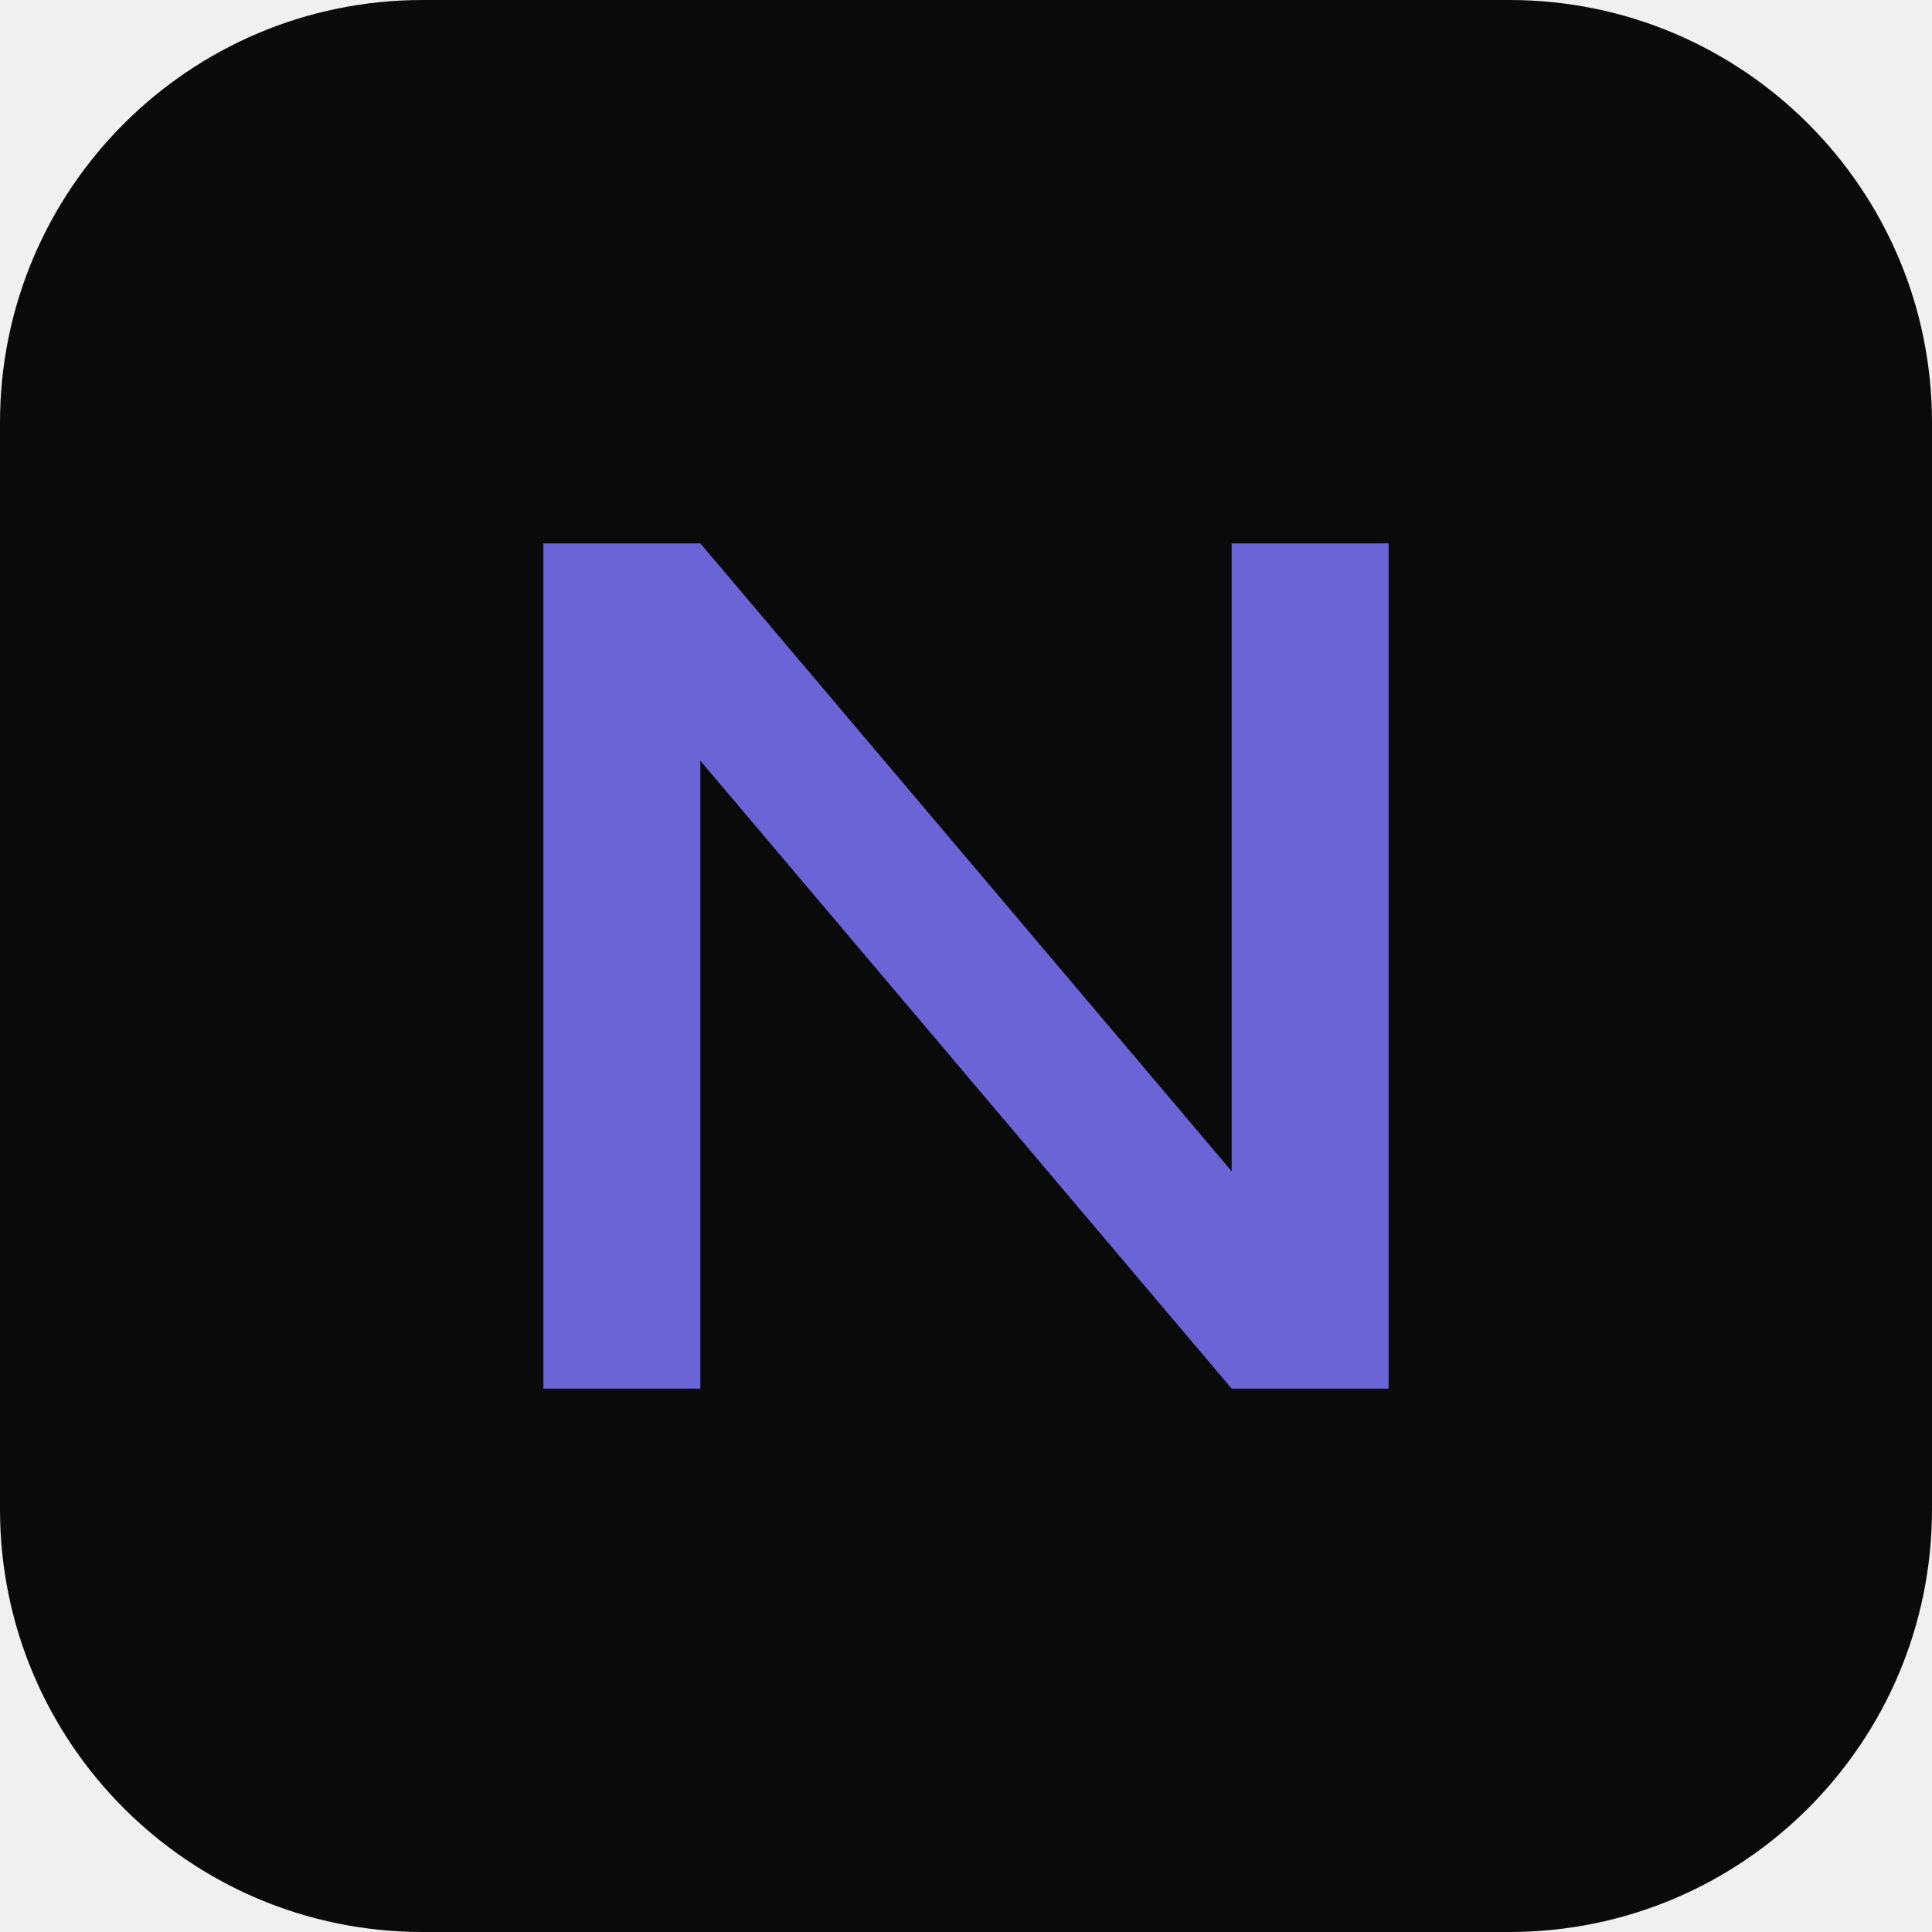
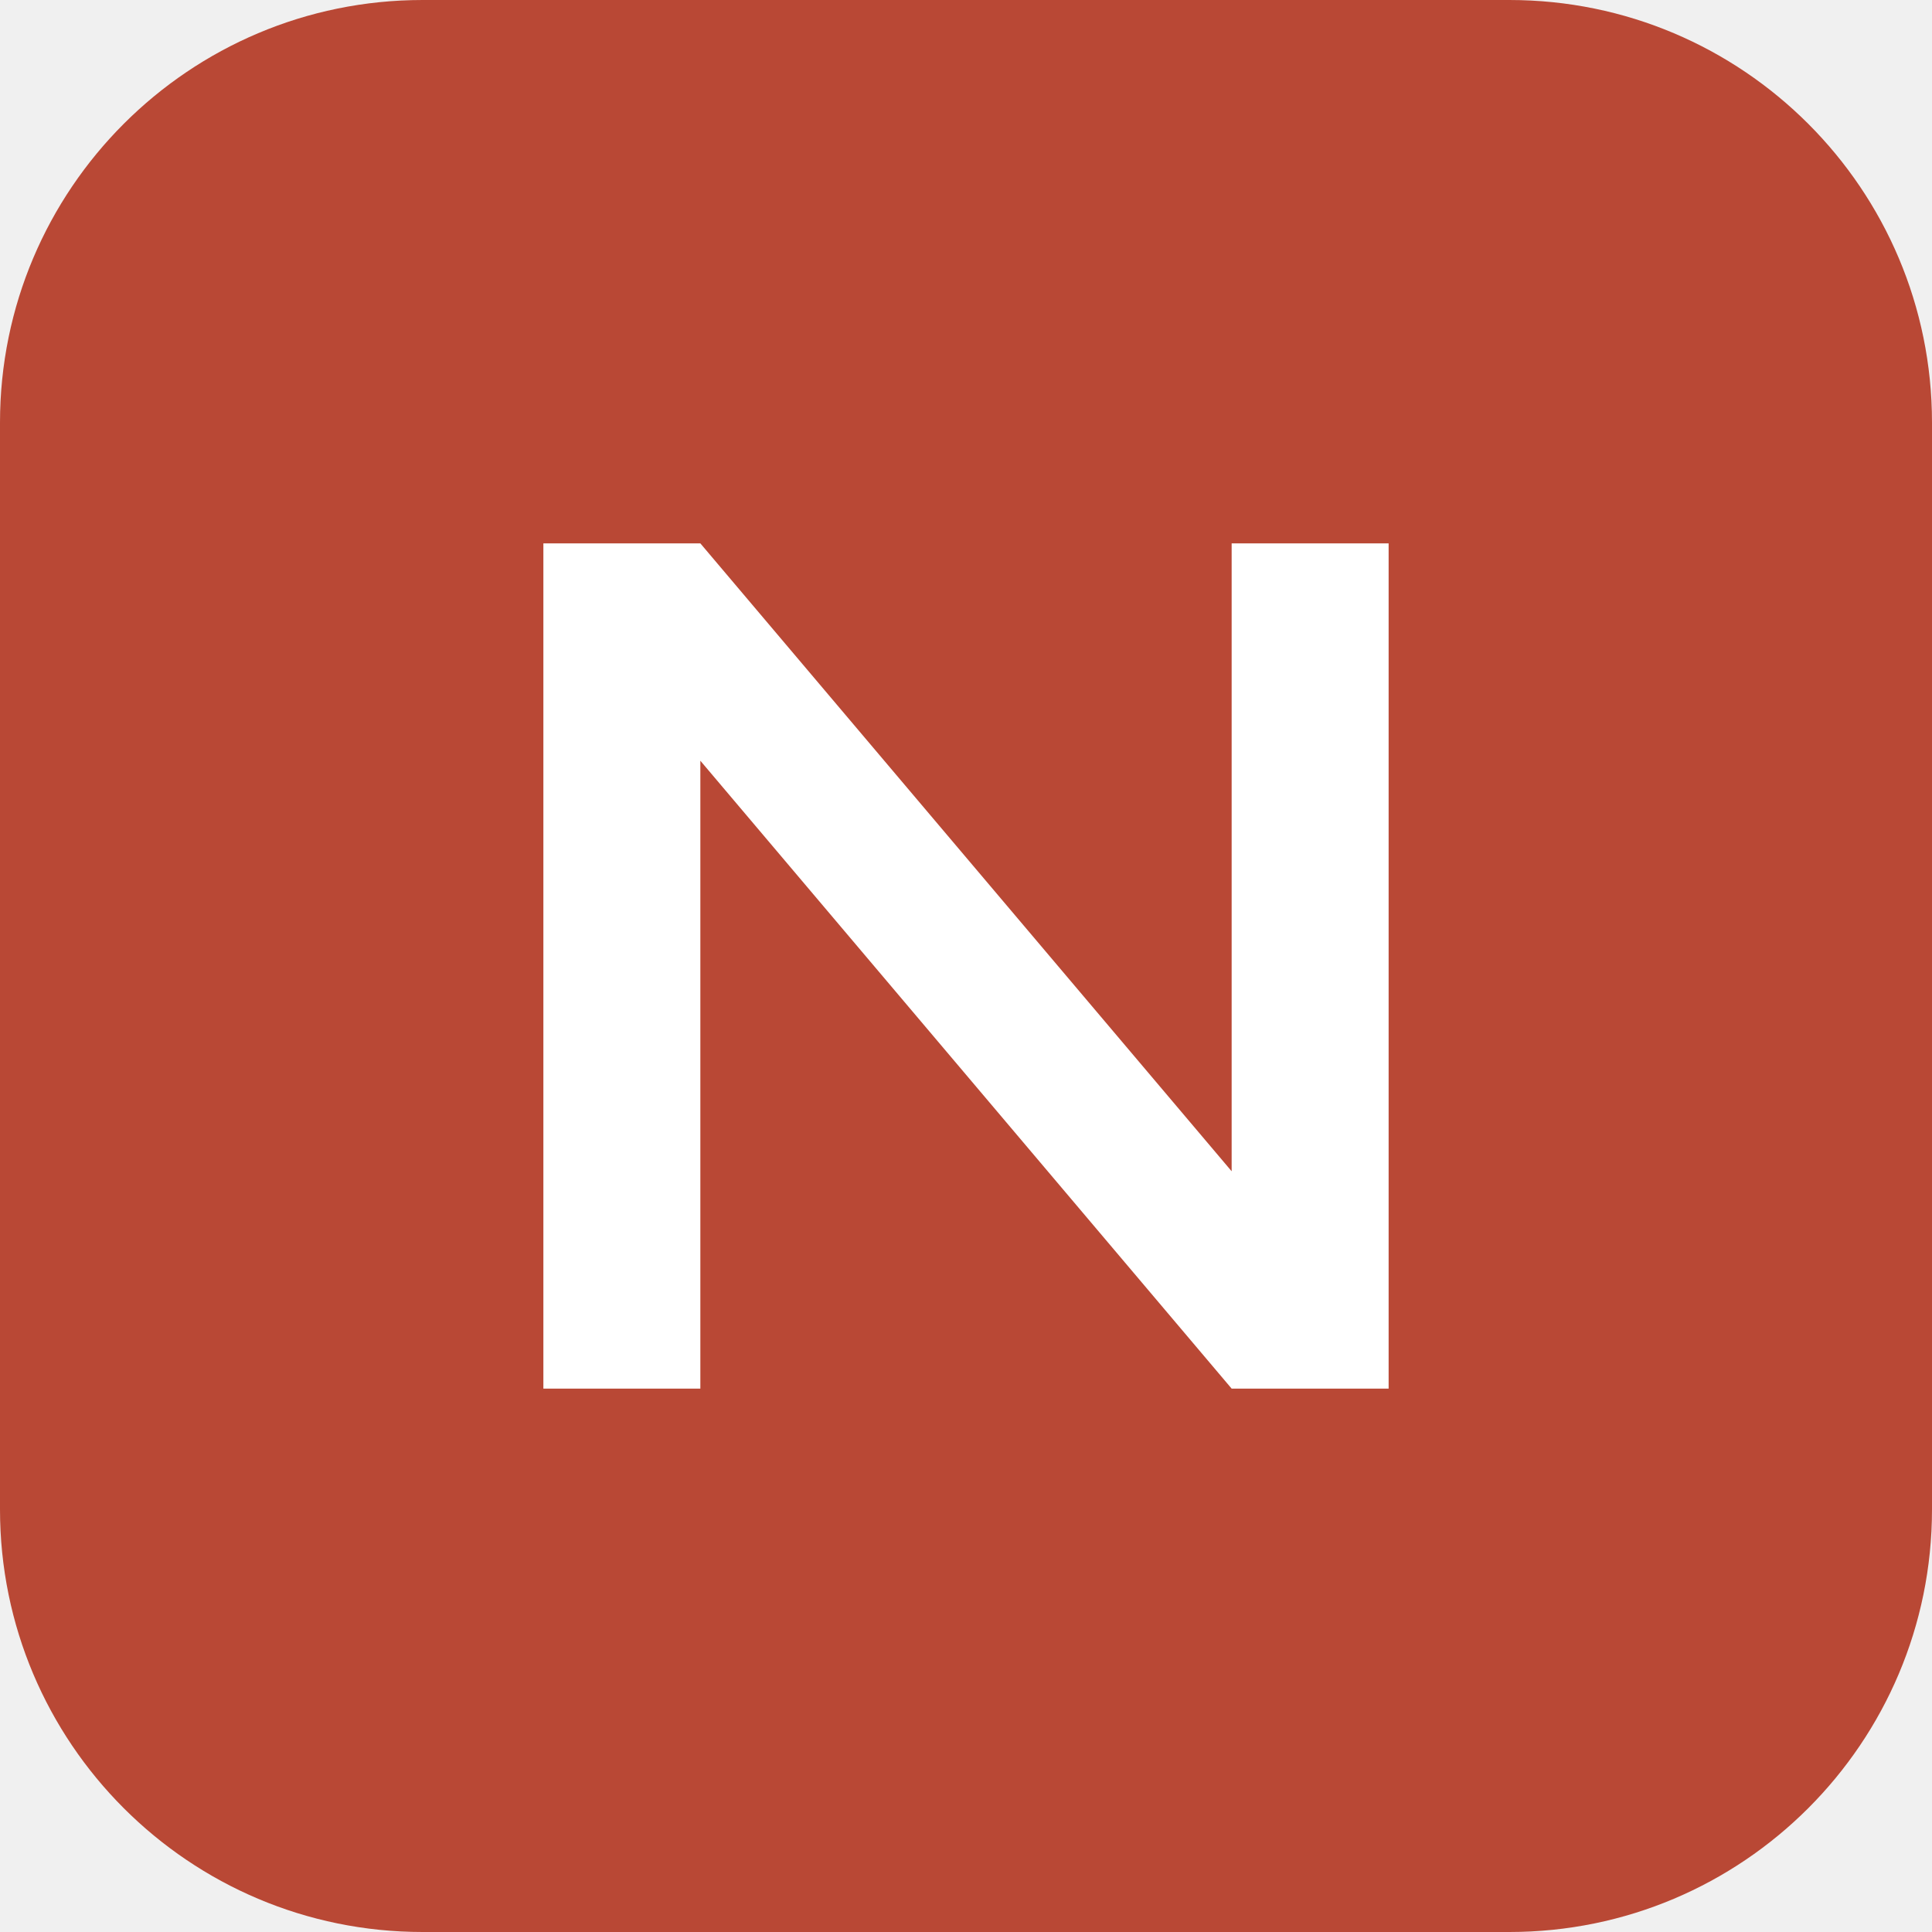
<svg xmlns="http://www.w3.org/2000/svg" viewBox="0 0 64 64">
-   <rect width="64" height="64" rx="14" fill="#0a0a0a" />
-   <path d="M18 46V18h5.2l17.6 20.8V18H46v28h-5.2L23.2 25.2V46H18z" fill="#6b64d6" />
+   <rect width="64" height="64" rx="14" fill="#b94835" />
+   <path d="M18 46V18h5.2l17.6 20.8V18H46v28h-5.2L23.2 25.2V46H18z" fill="#ffffff" />
</svg>
